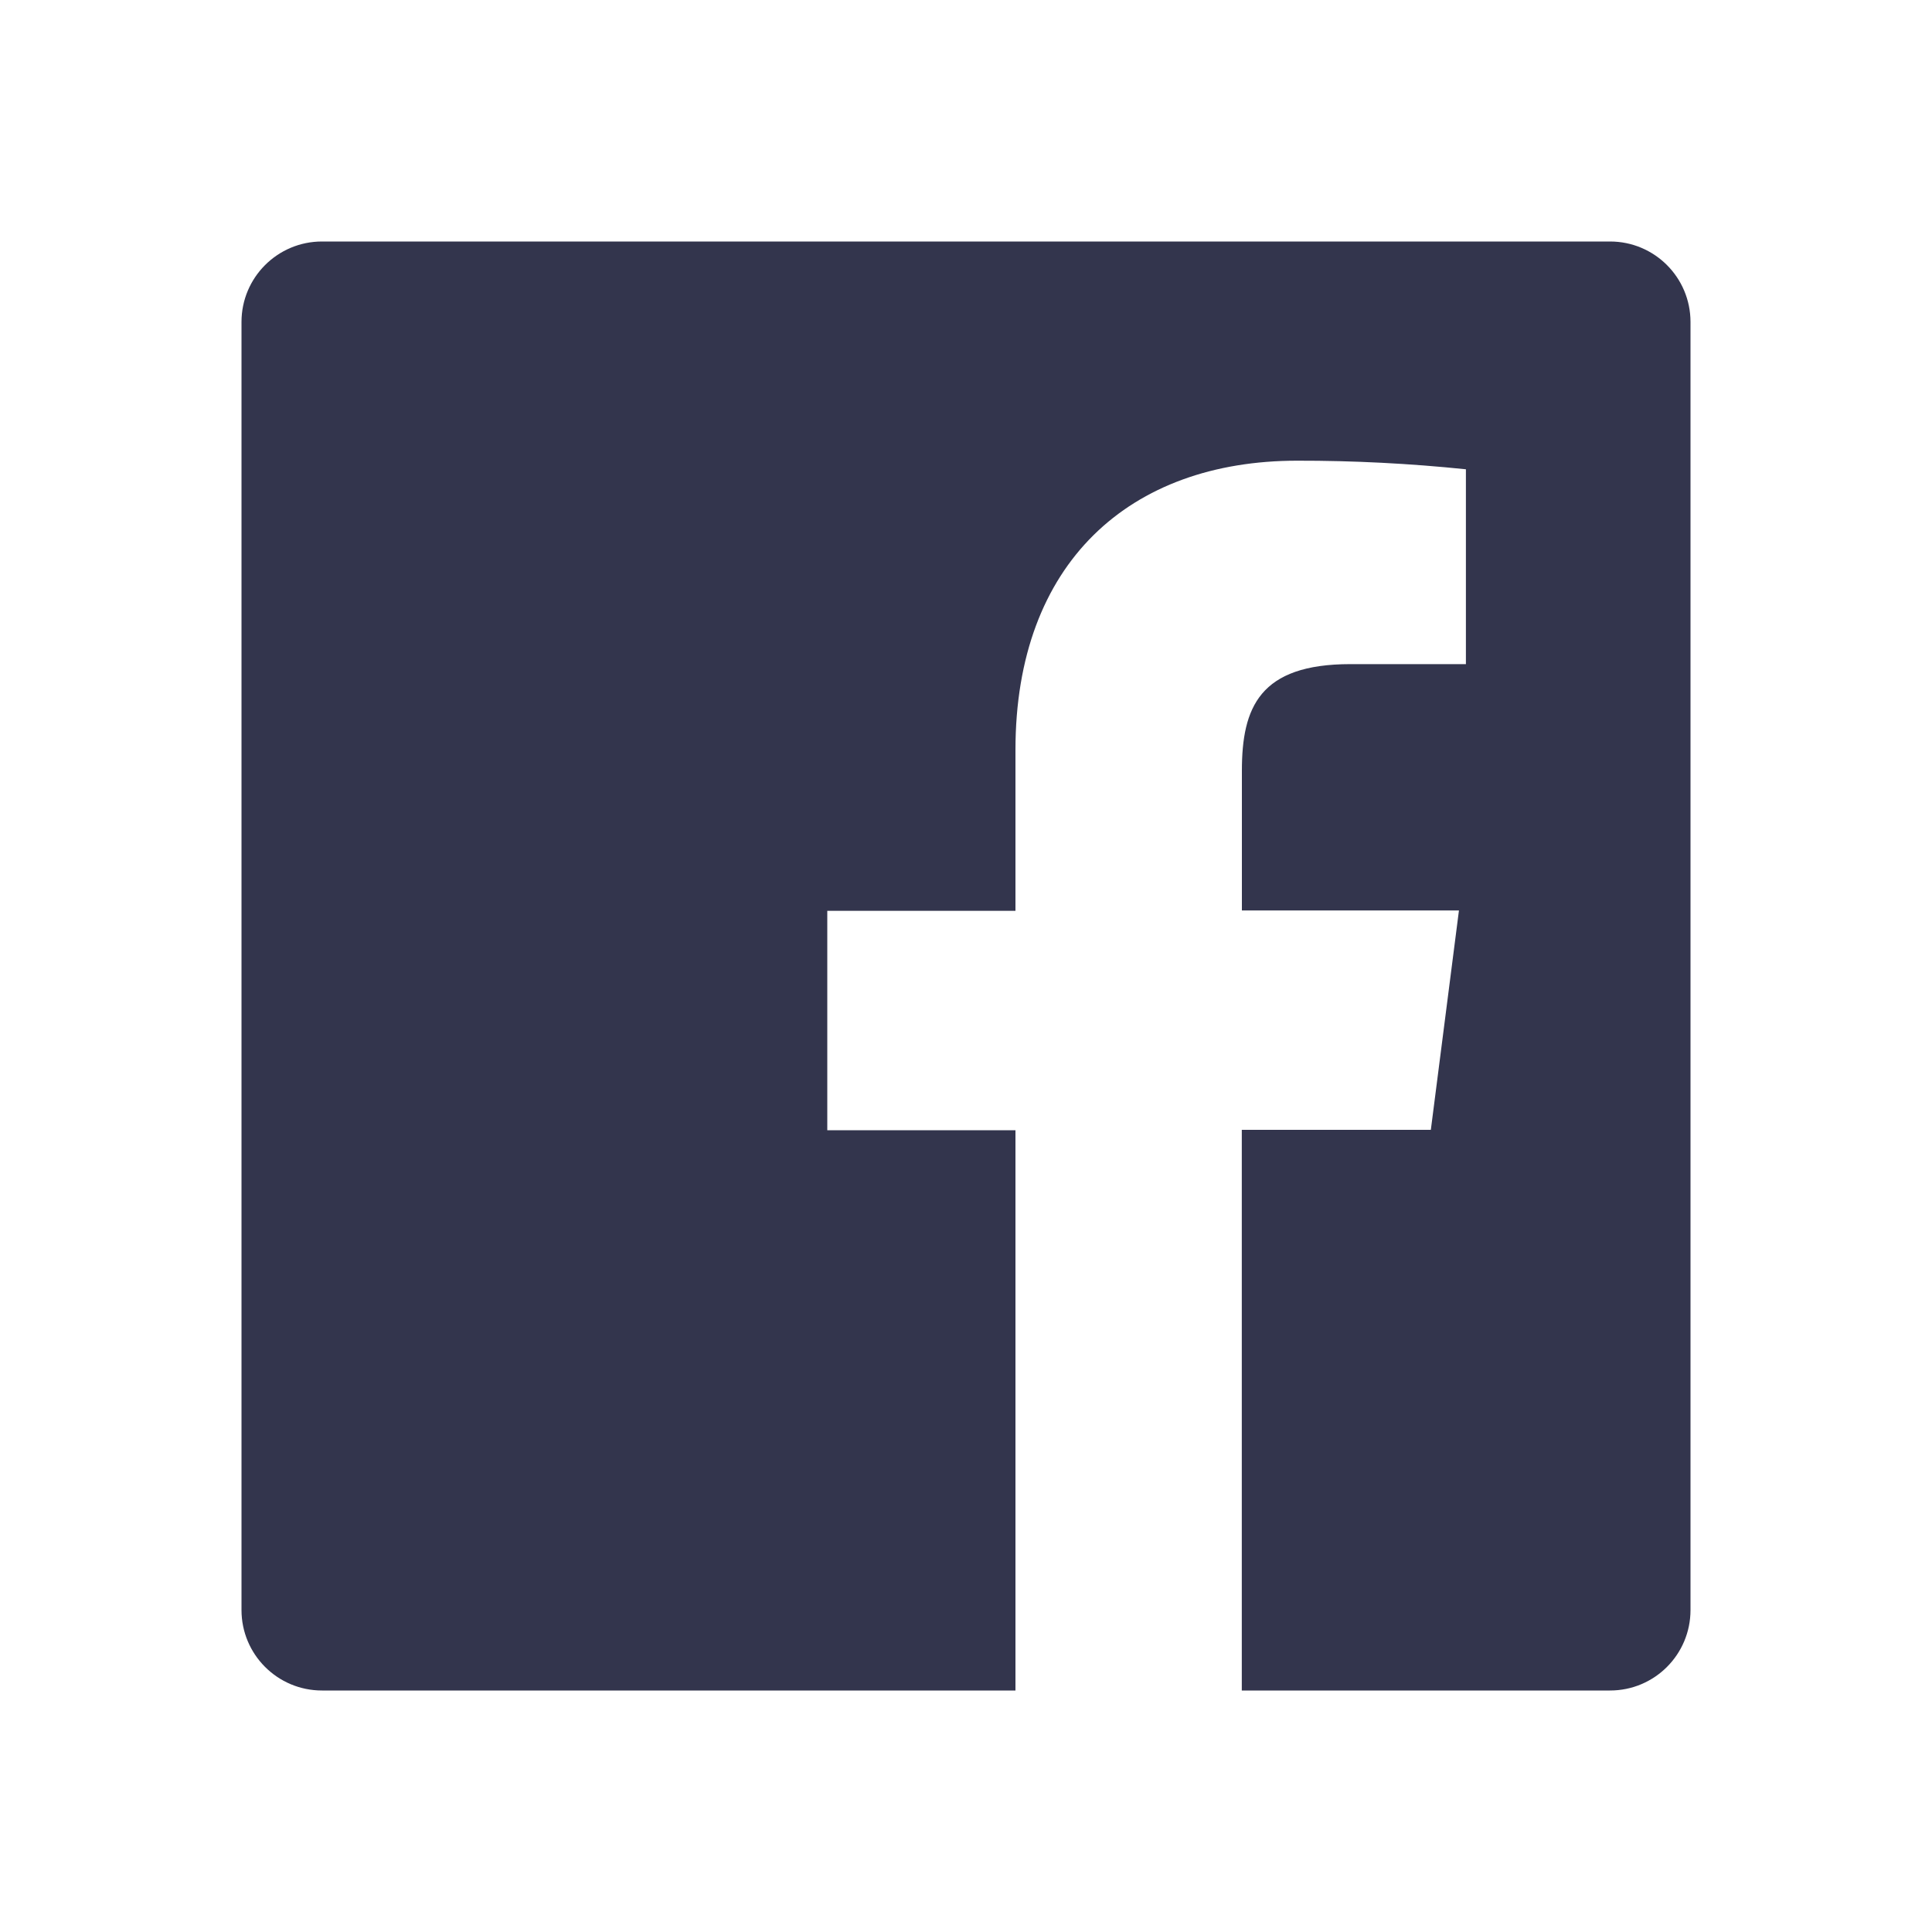
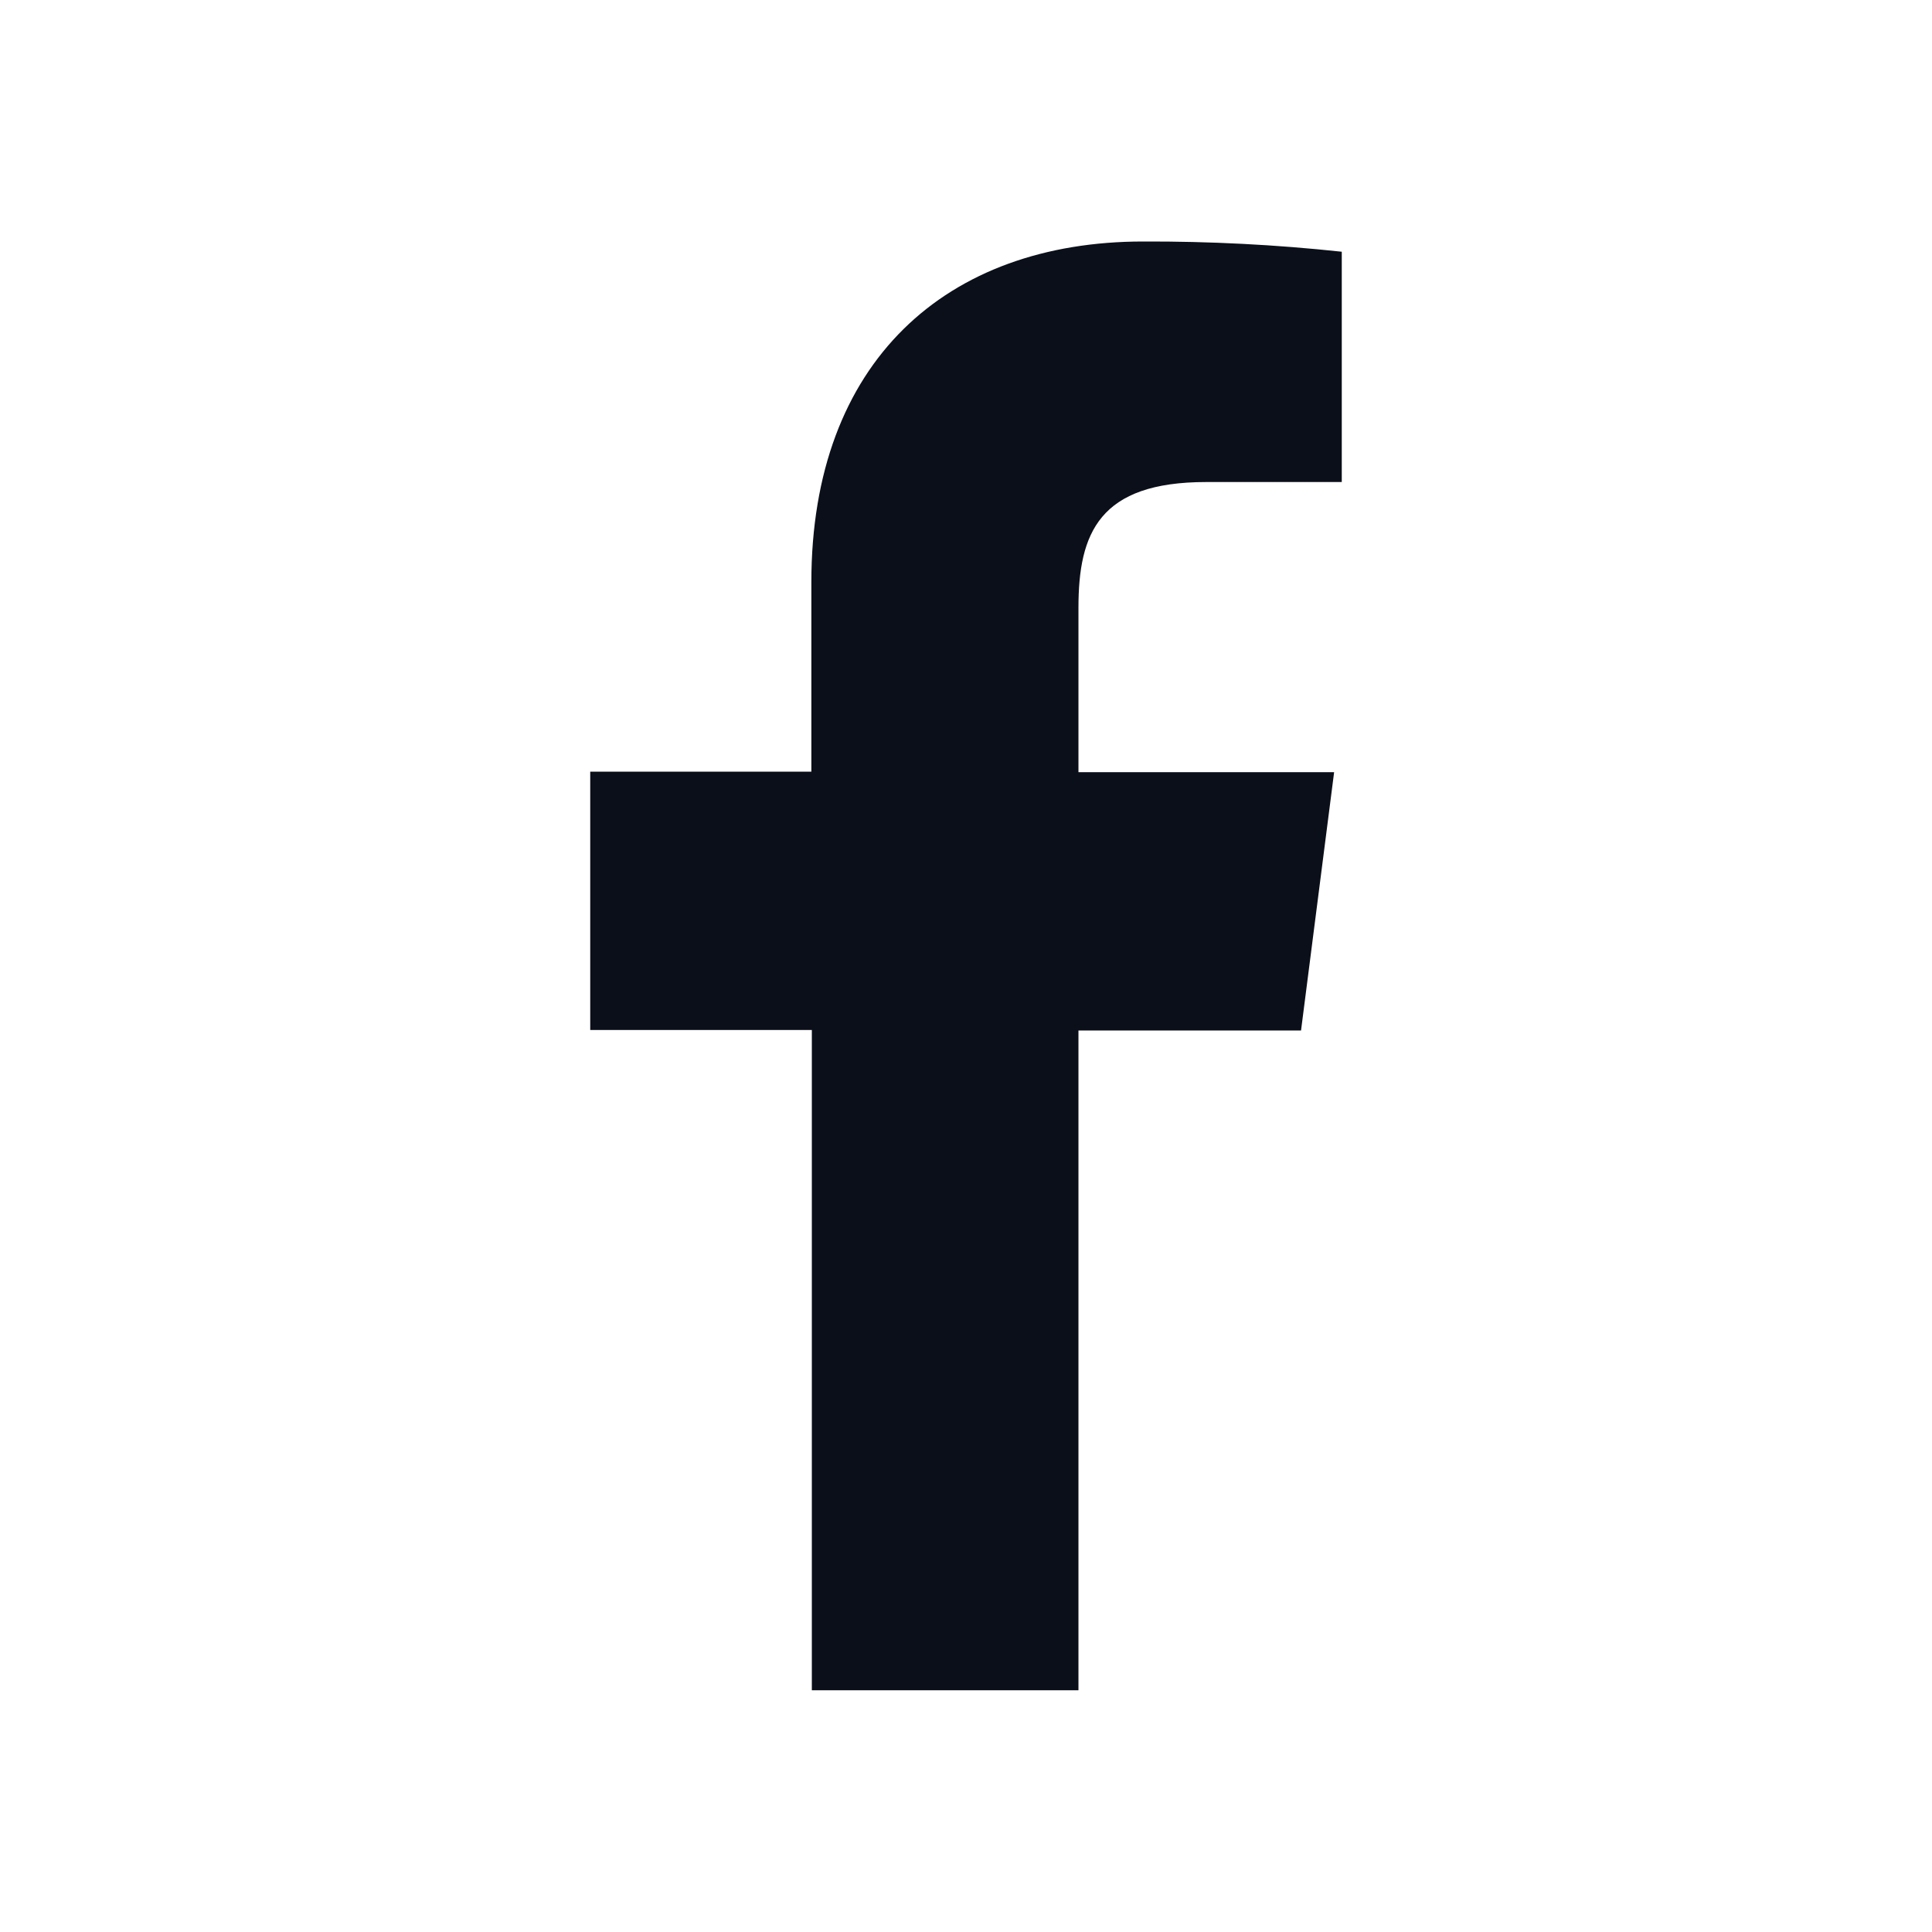
- <svg xmlns="http://www.w3.org/2000/svg" width="20" height="20" viewBox="0 0 20 20" fill="none">
-   <path d="M16.667 2.5H3.333C2.873 2.5 2.5 2.873 2.5 3.333V16.667C2.5 17.127 2.873 17.5 3.333 17.5H10.512V11.7H8.564V9.429H10.512V7.763C10.512 5.825 11.696 4.769 13.429 4.769C14.012 4.768 14.595 4.798 15.175 4.858V6.875H13.979C13.039 6.875 12.856 7.323 12.856 7.979V9.425H15.103L14.812 11.696H12.855V17.5H16.667C17.128 17.5 17.5 17.127 17.5 16.667V3.333C17.5 2.873 17.128 2.5 16.667 2.5Z" fill="#33354D" />
+ <svg xmlns="http://www.w3.org/2000/svg" width="24" height="24" viewBox="0 0 24 24" fill="none">
+   <path d="M13.397 20.997V12.801H16.162L16.573 9.592H13.397V7.548C13.397 6.622 13.655 5.988 14.984 5.988H16.668V3.127C15.849 3.039 15.025 2.997 14.201 3C11.757 3 10.079 4.492 10.079 7.231V9.586H7.332V12.795H10.085V20.997H13.397Z" fill="#0B0F19" />
</svg>
